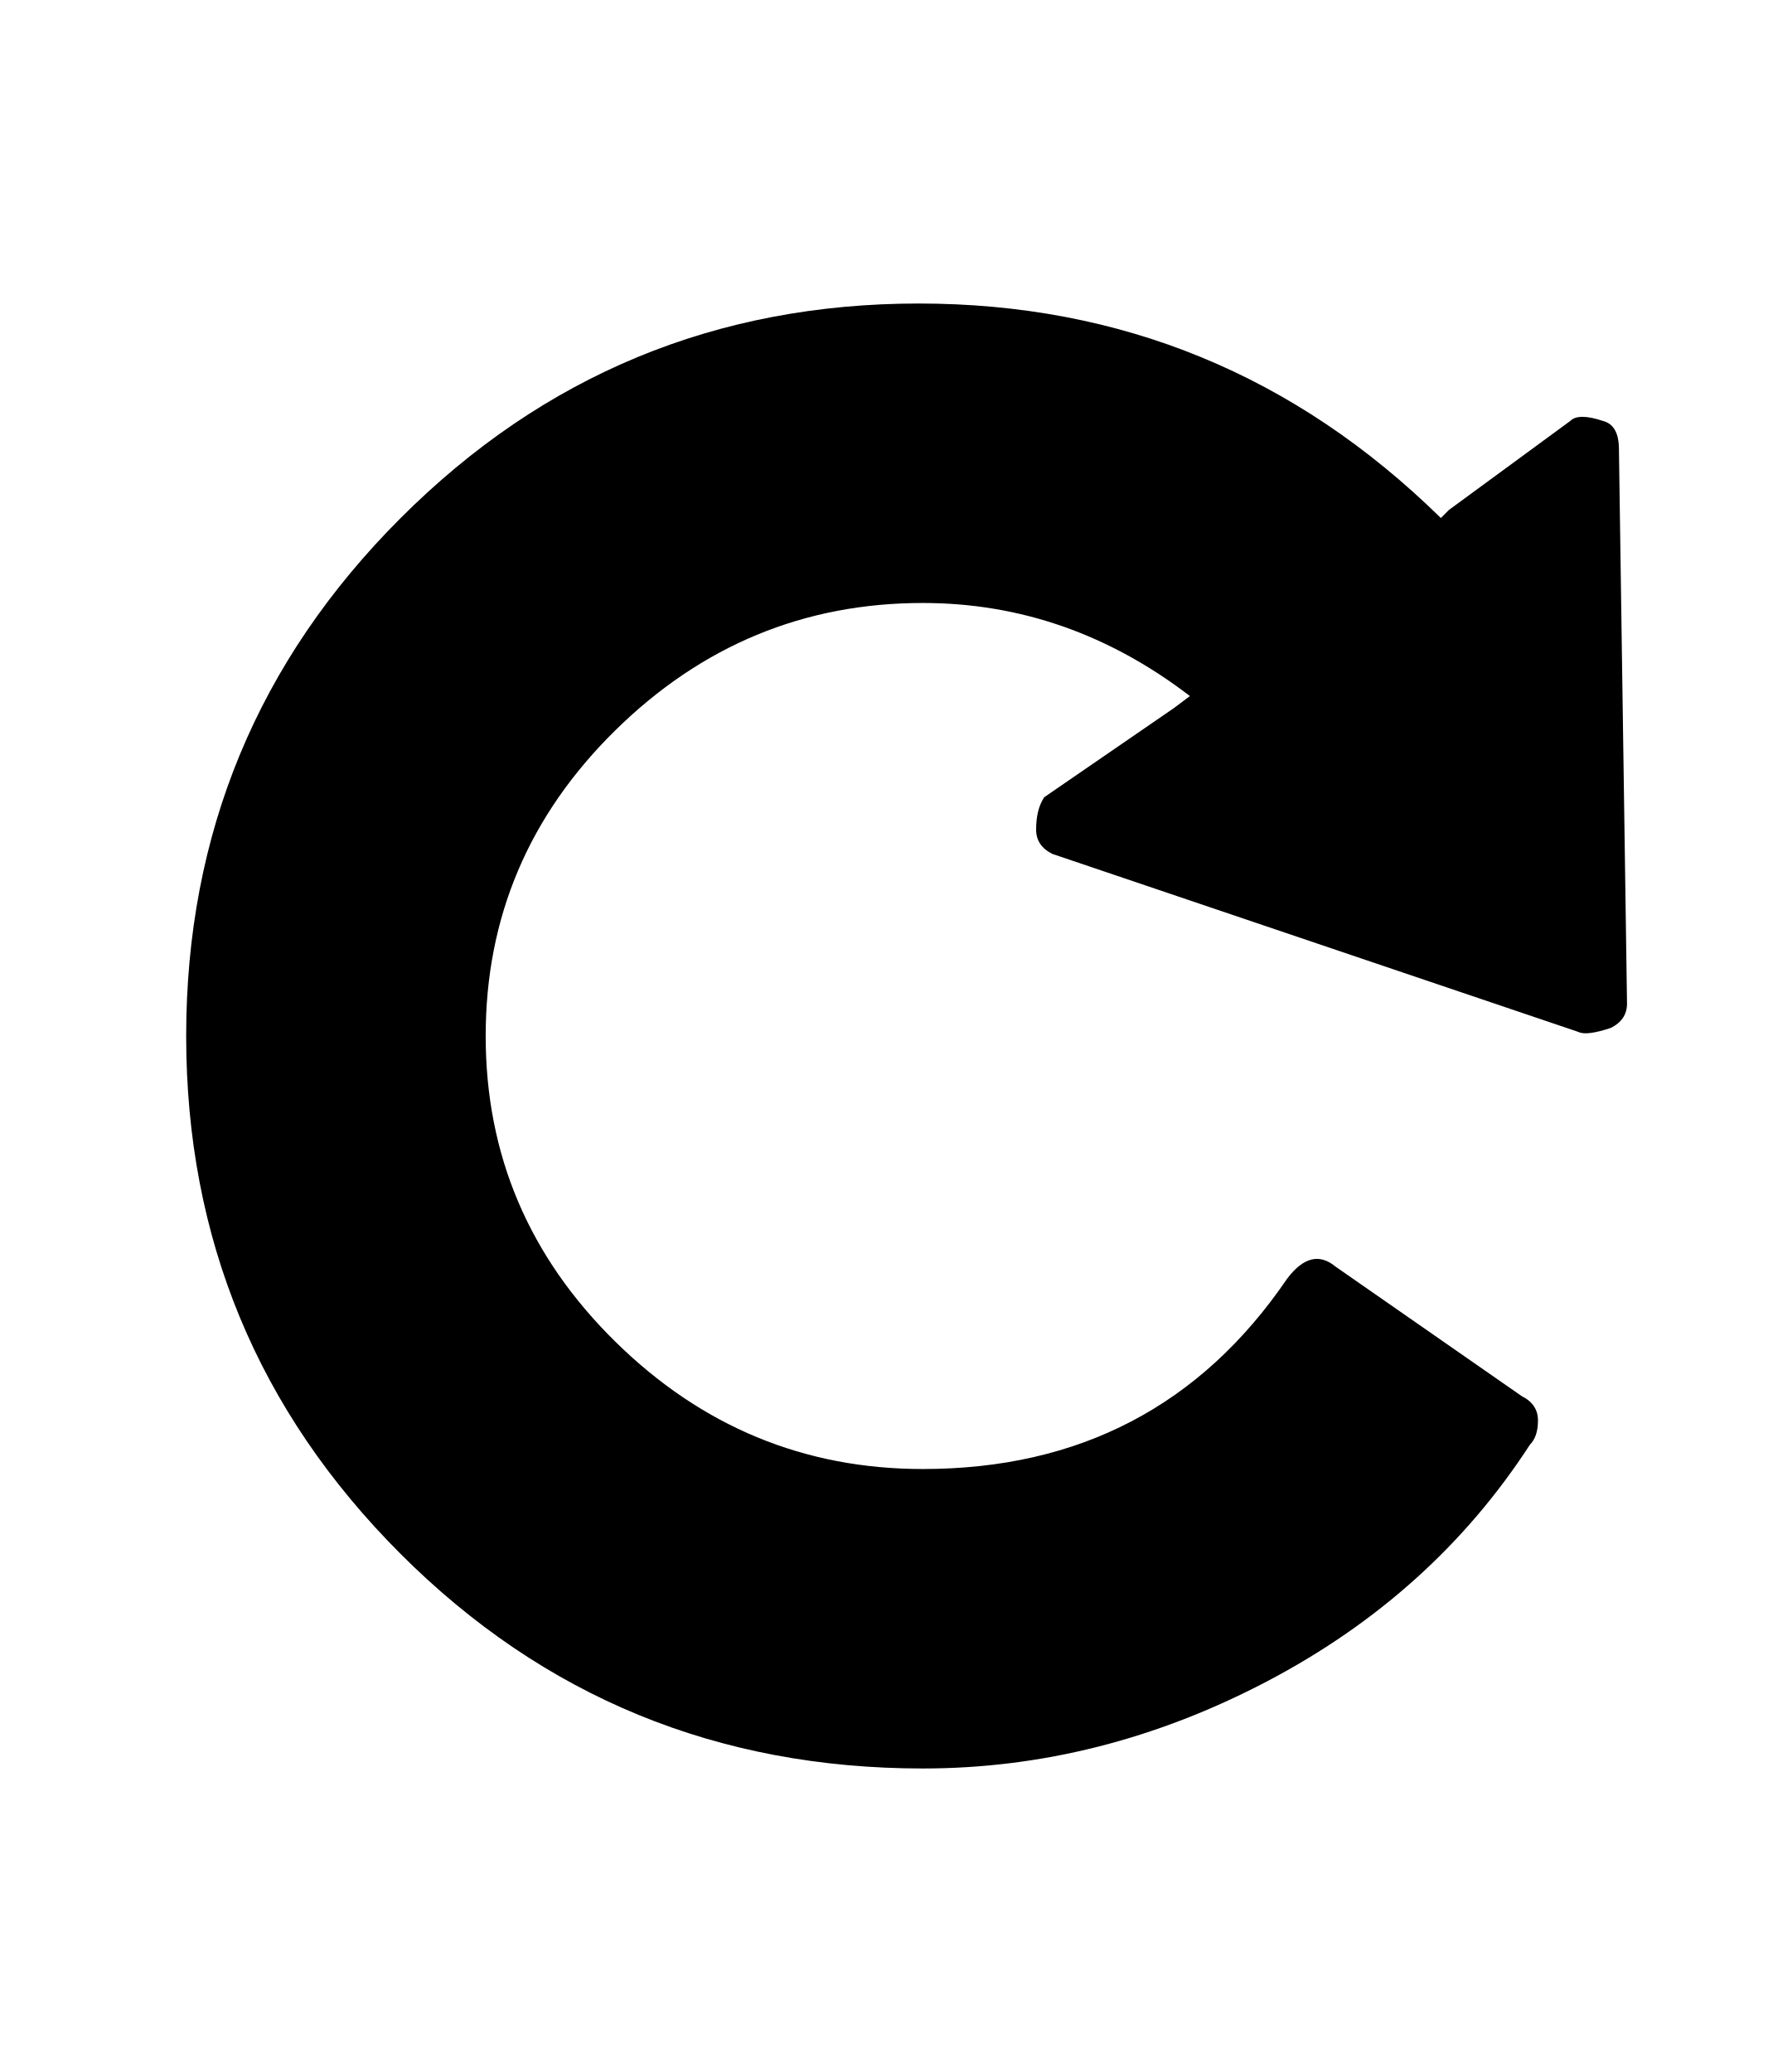
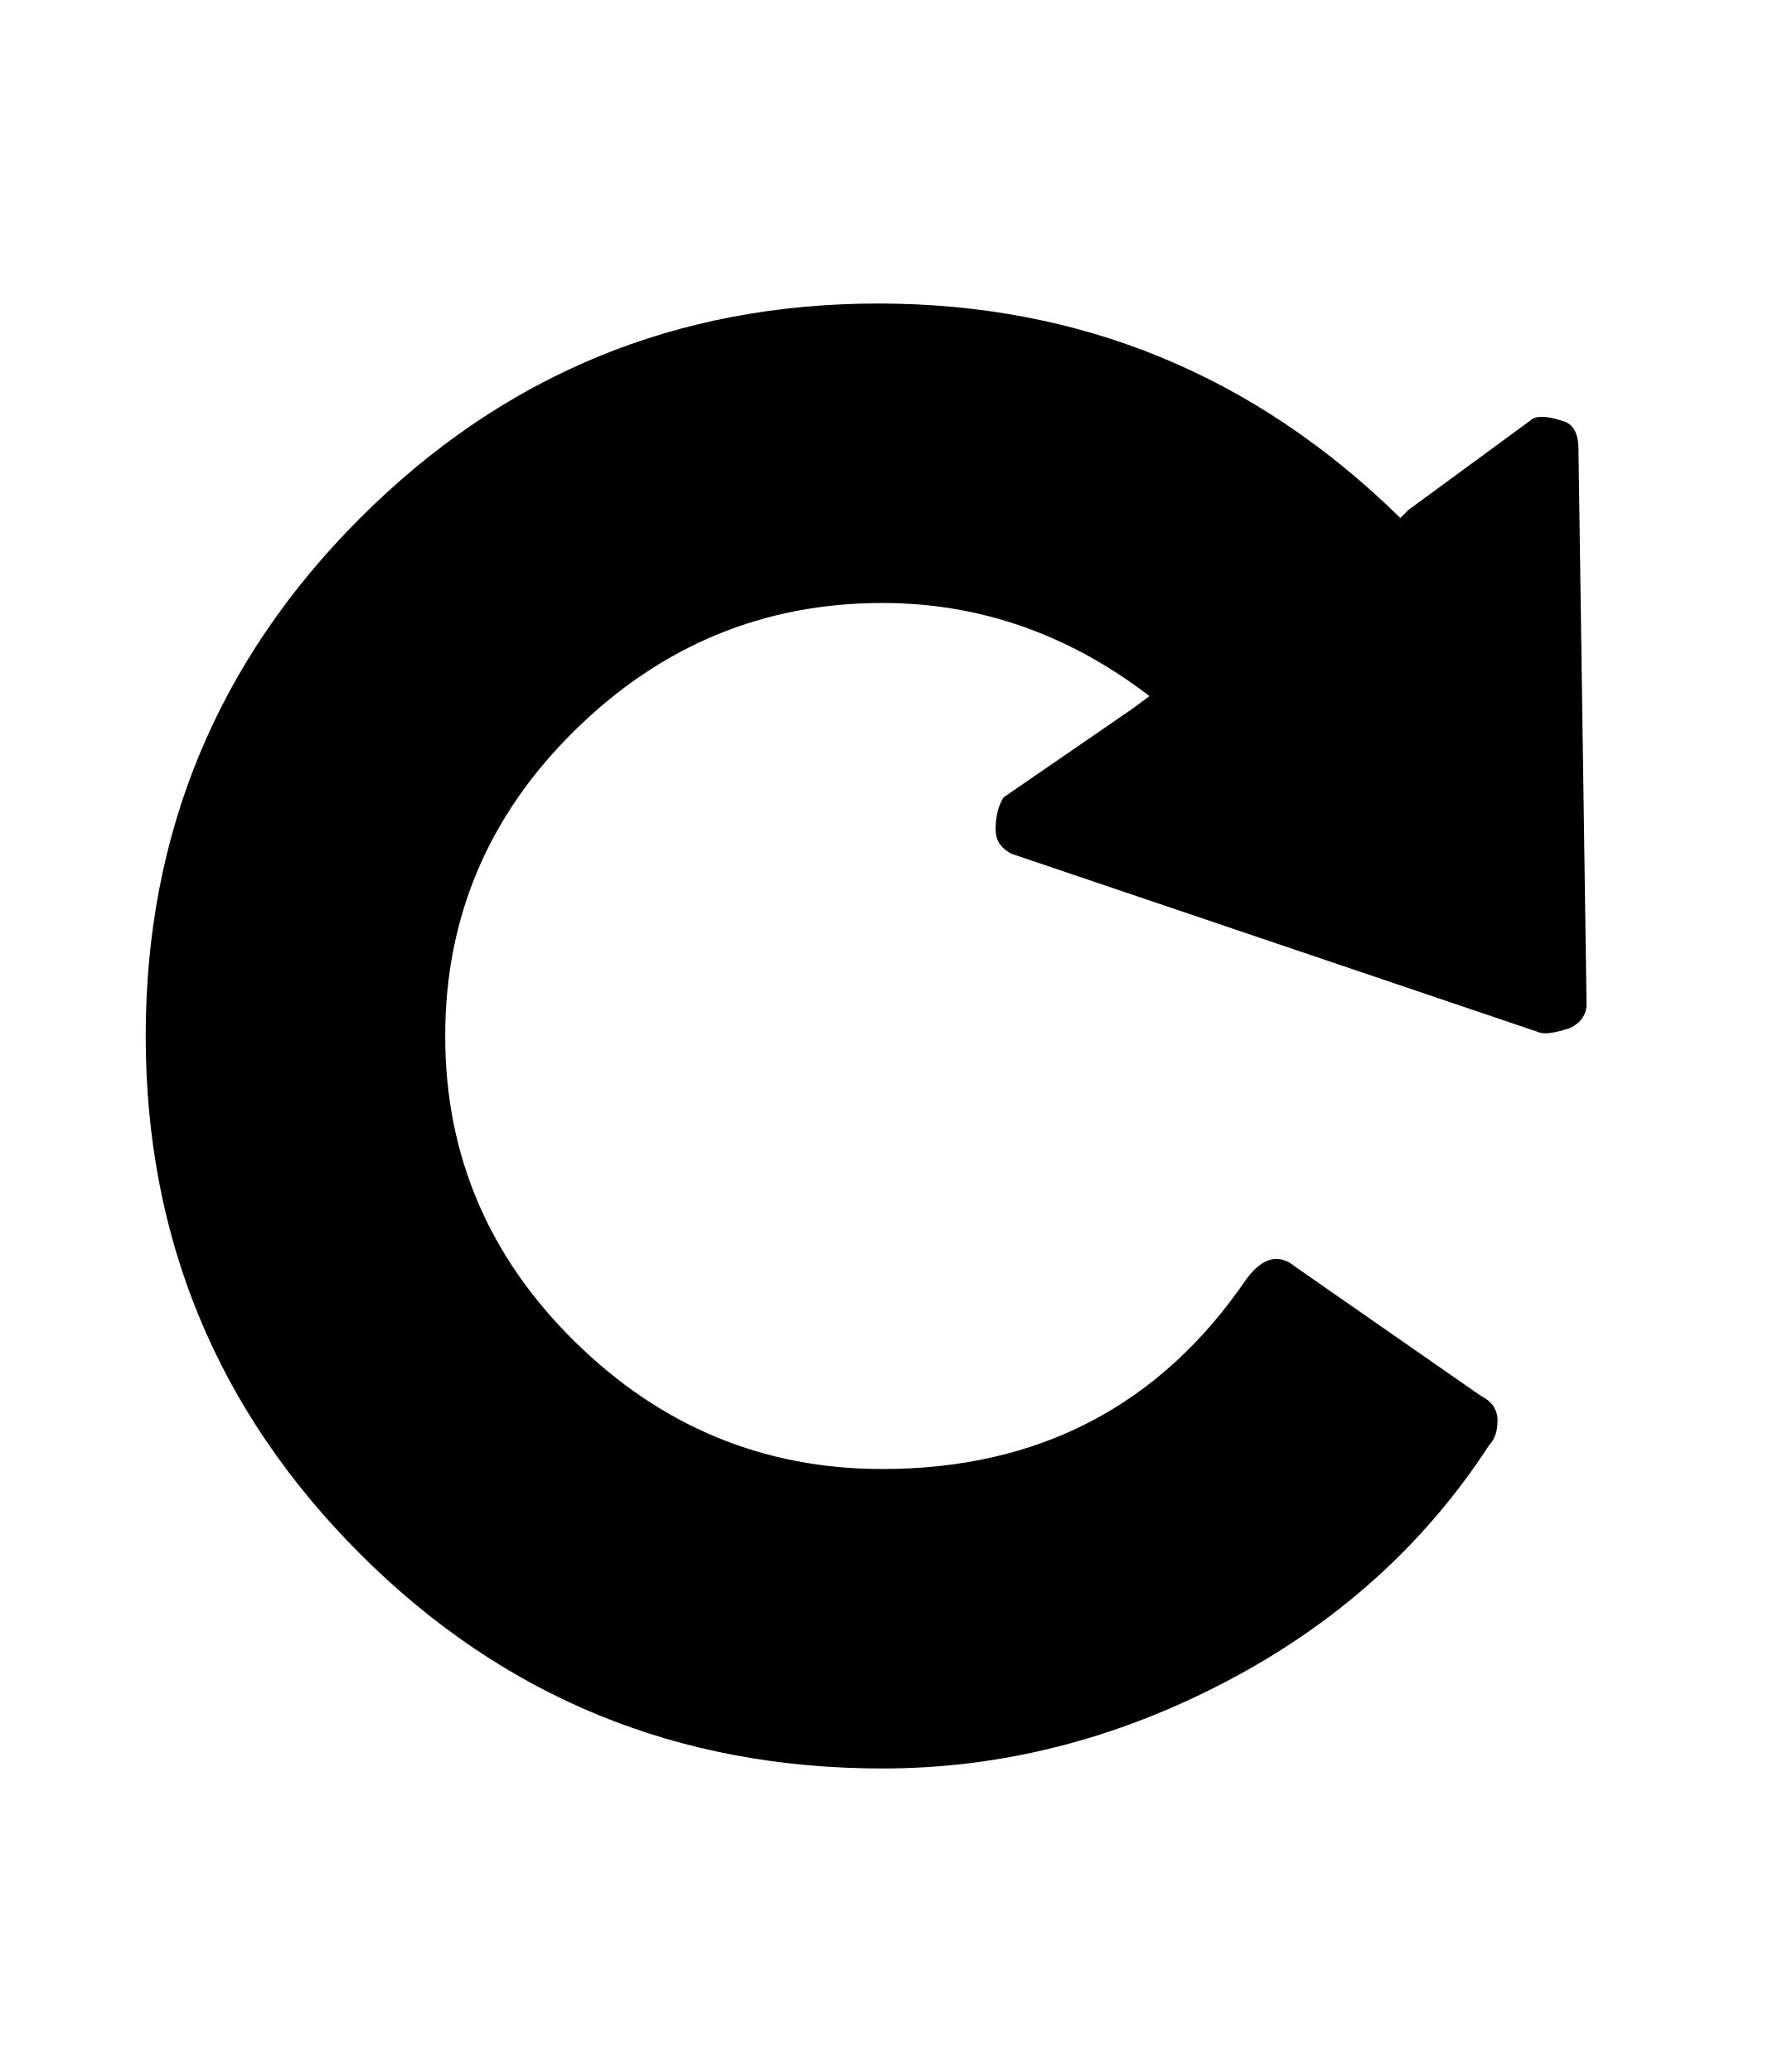
- <svg xmlns="http://www.w3.org/2000/svg" version="1.1" viewBox="-10 0 438 512">
+ <svg xmlns="http://www.w3.org/2000/svg" version="1.1" viewBox="0 0 438 512">
  <path fill="currentColor" d="M390 111l2 137q0 4 -4 6q-6 2 -8 1l-130 -44q-4 -2 -4 -6q0 -5 2 -8l32 -22l4 -3q-30 -23 -66 -23q-44 0 -76 31.5t-32 75.5t32 75.5t76 31.5q58 0 90 -47q6 -8 12 -3l46 32q4 2 4 6t-2 6q-24 37 -65 58.5t-85 21.5q-76 0 -129 -53t-53 -128t53 -128t128 -53t129 53l2 -2 l30 -22q2 -2 8 0q4 1 4 7z" />
</svg>
